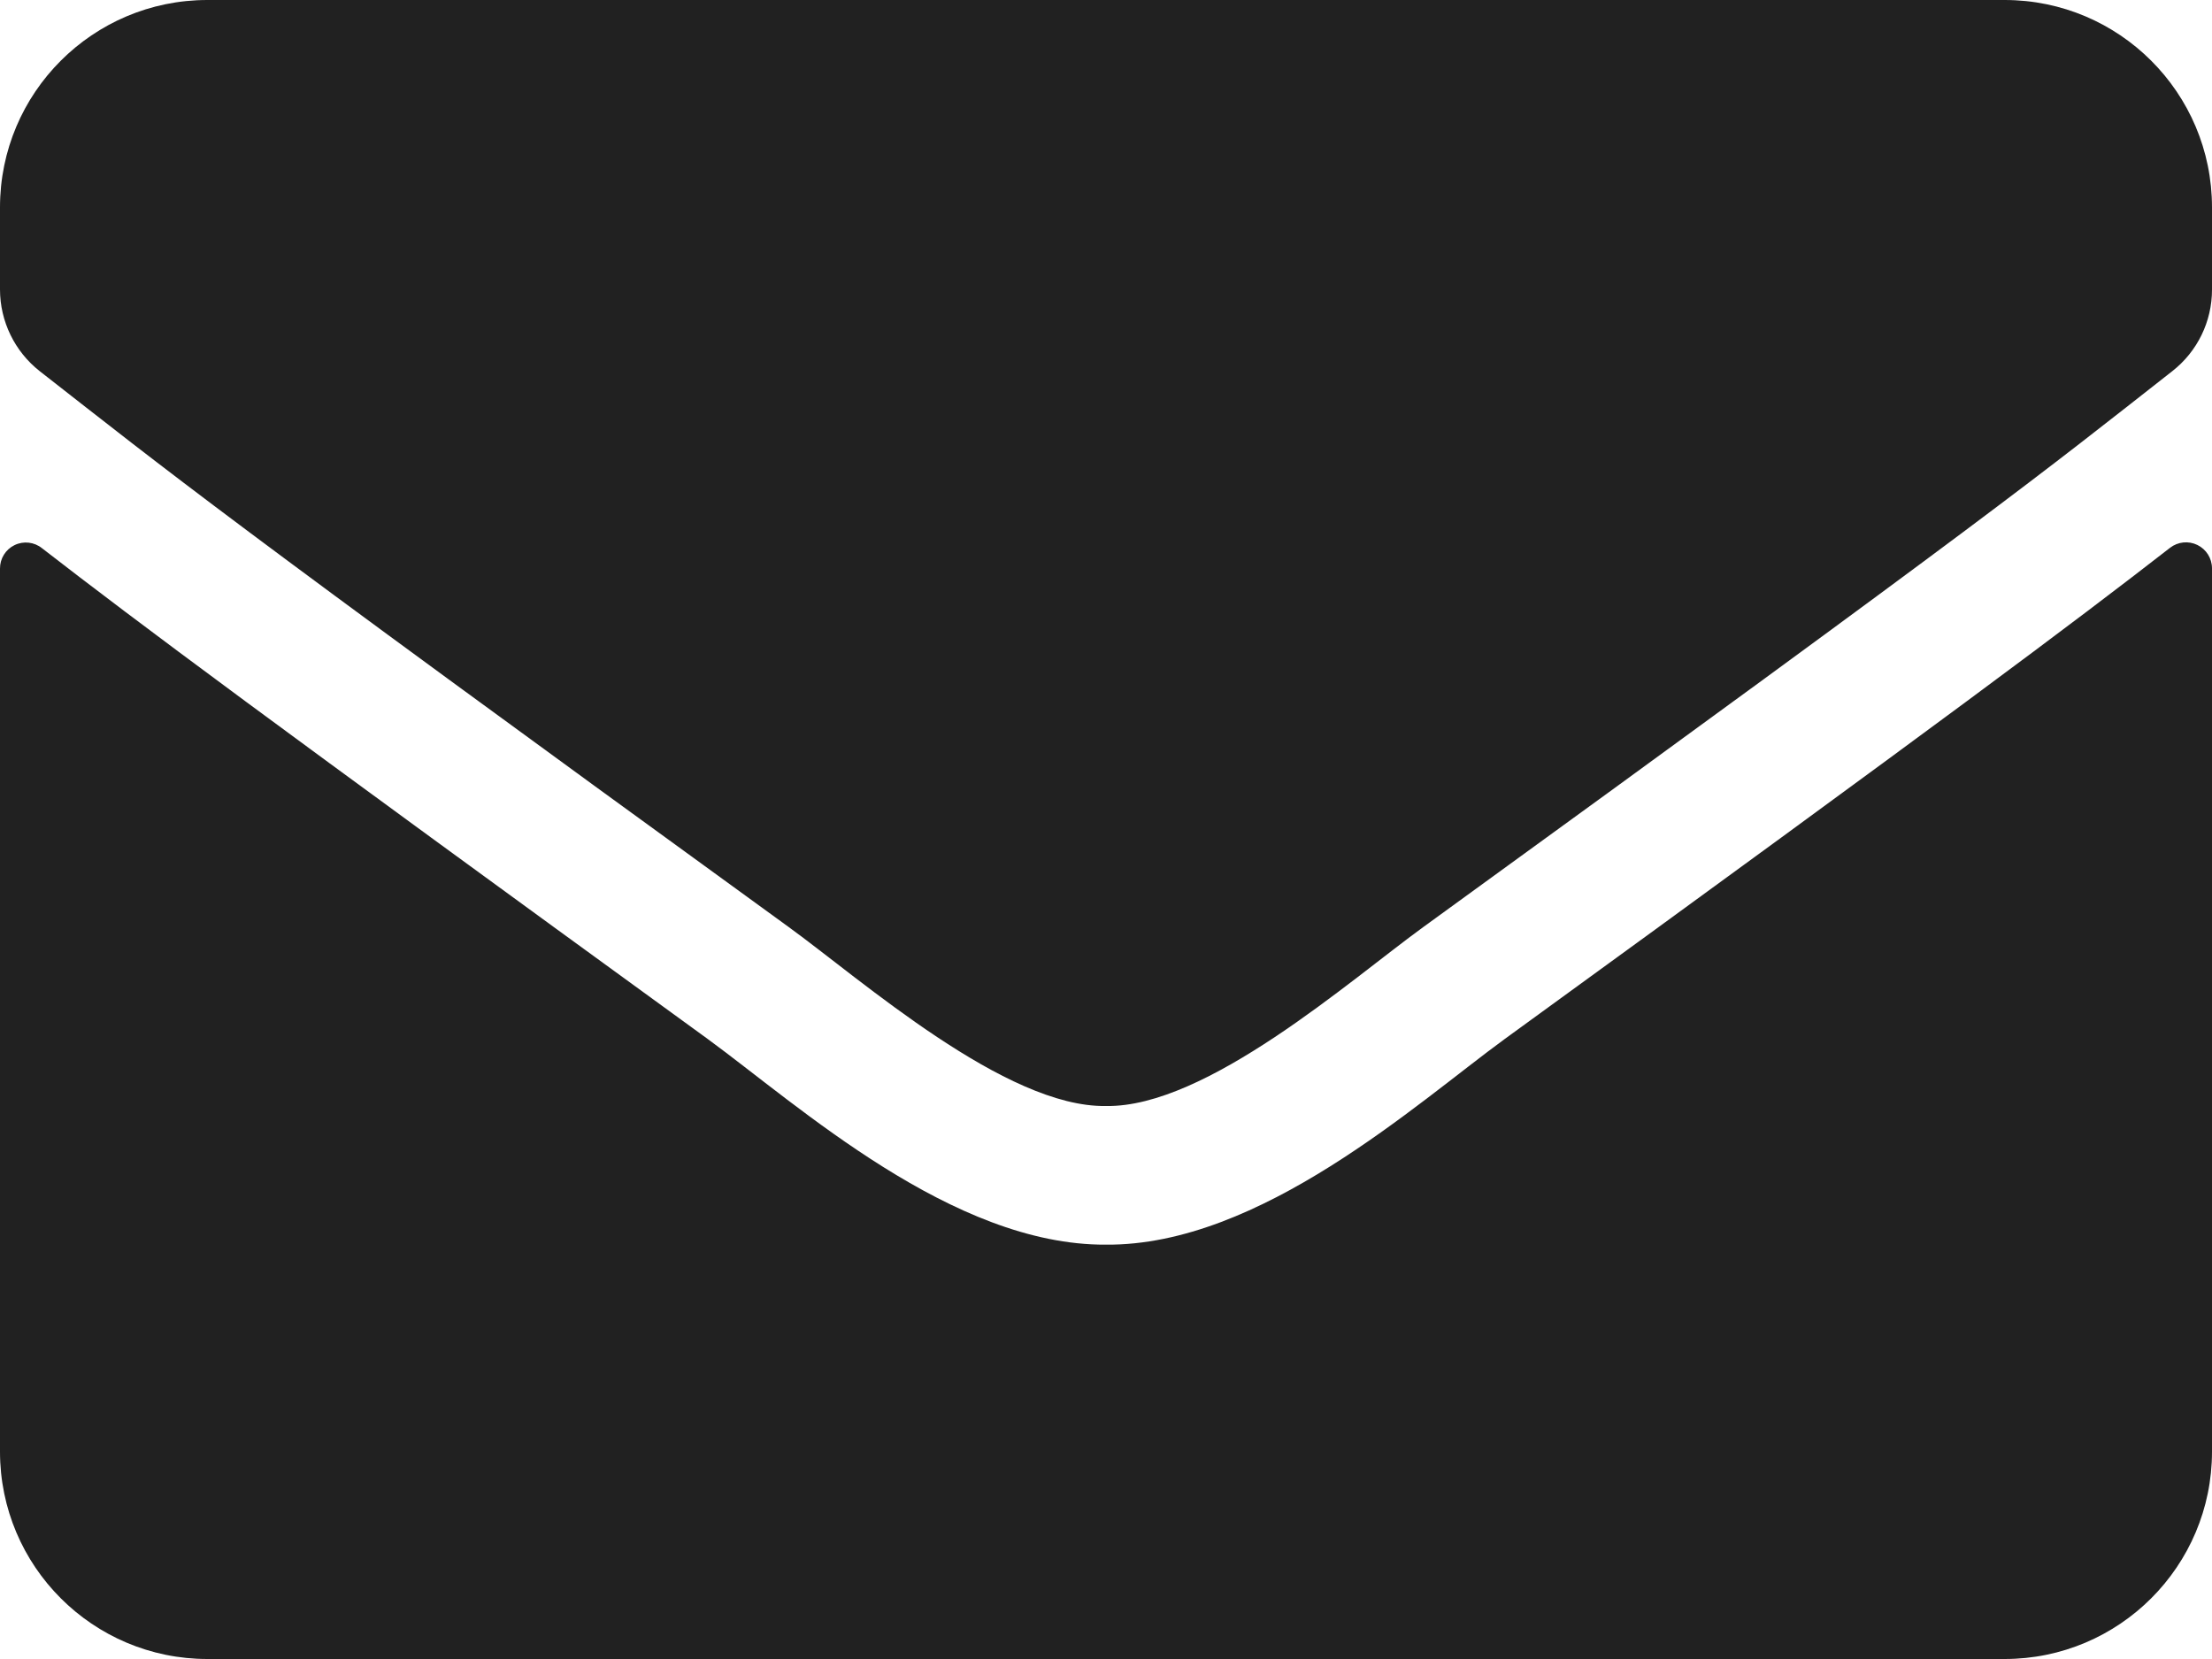
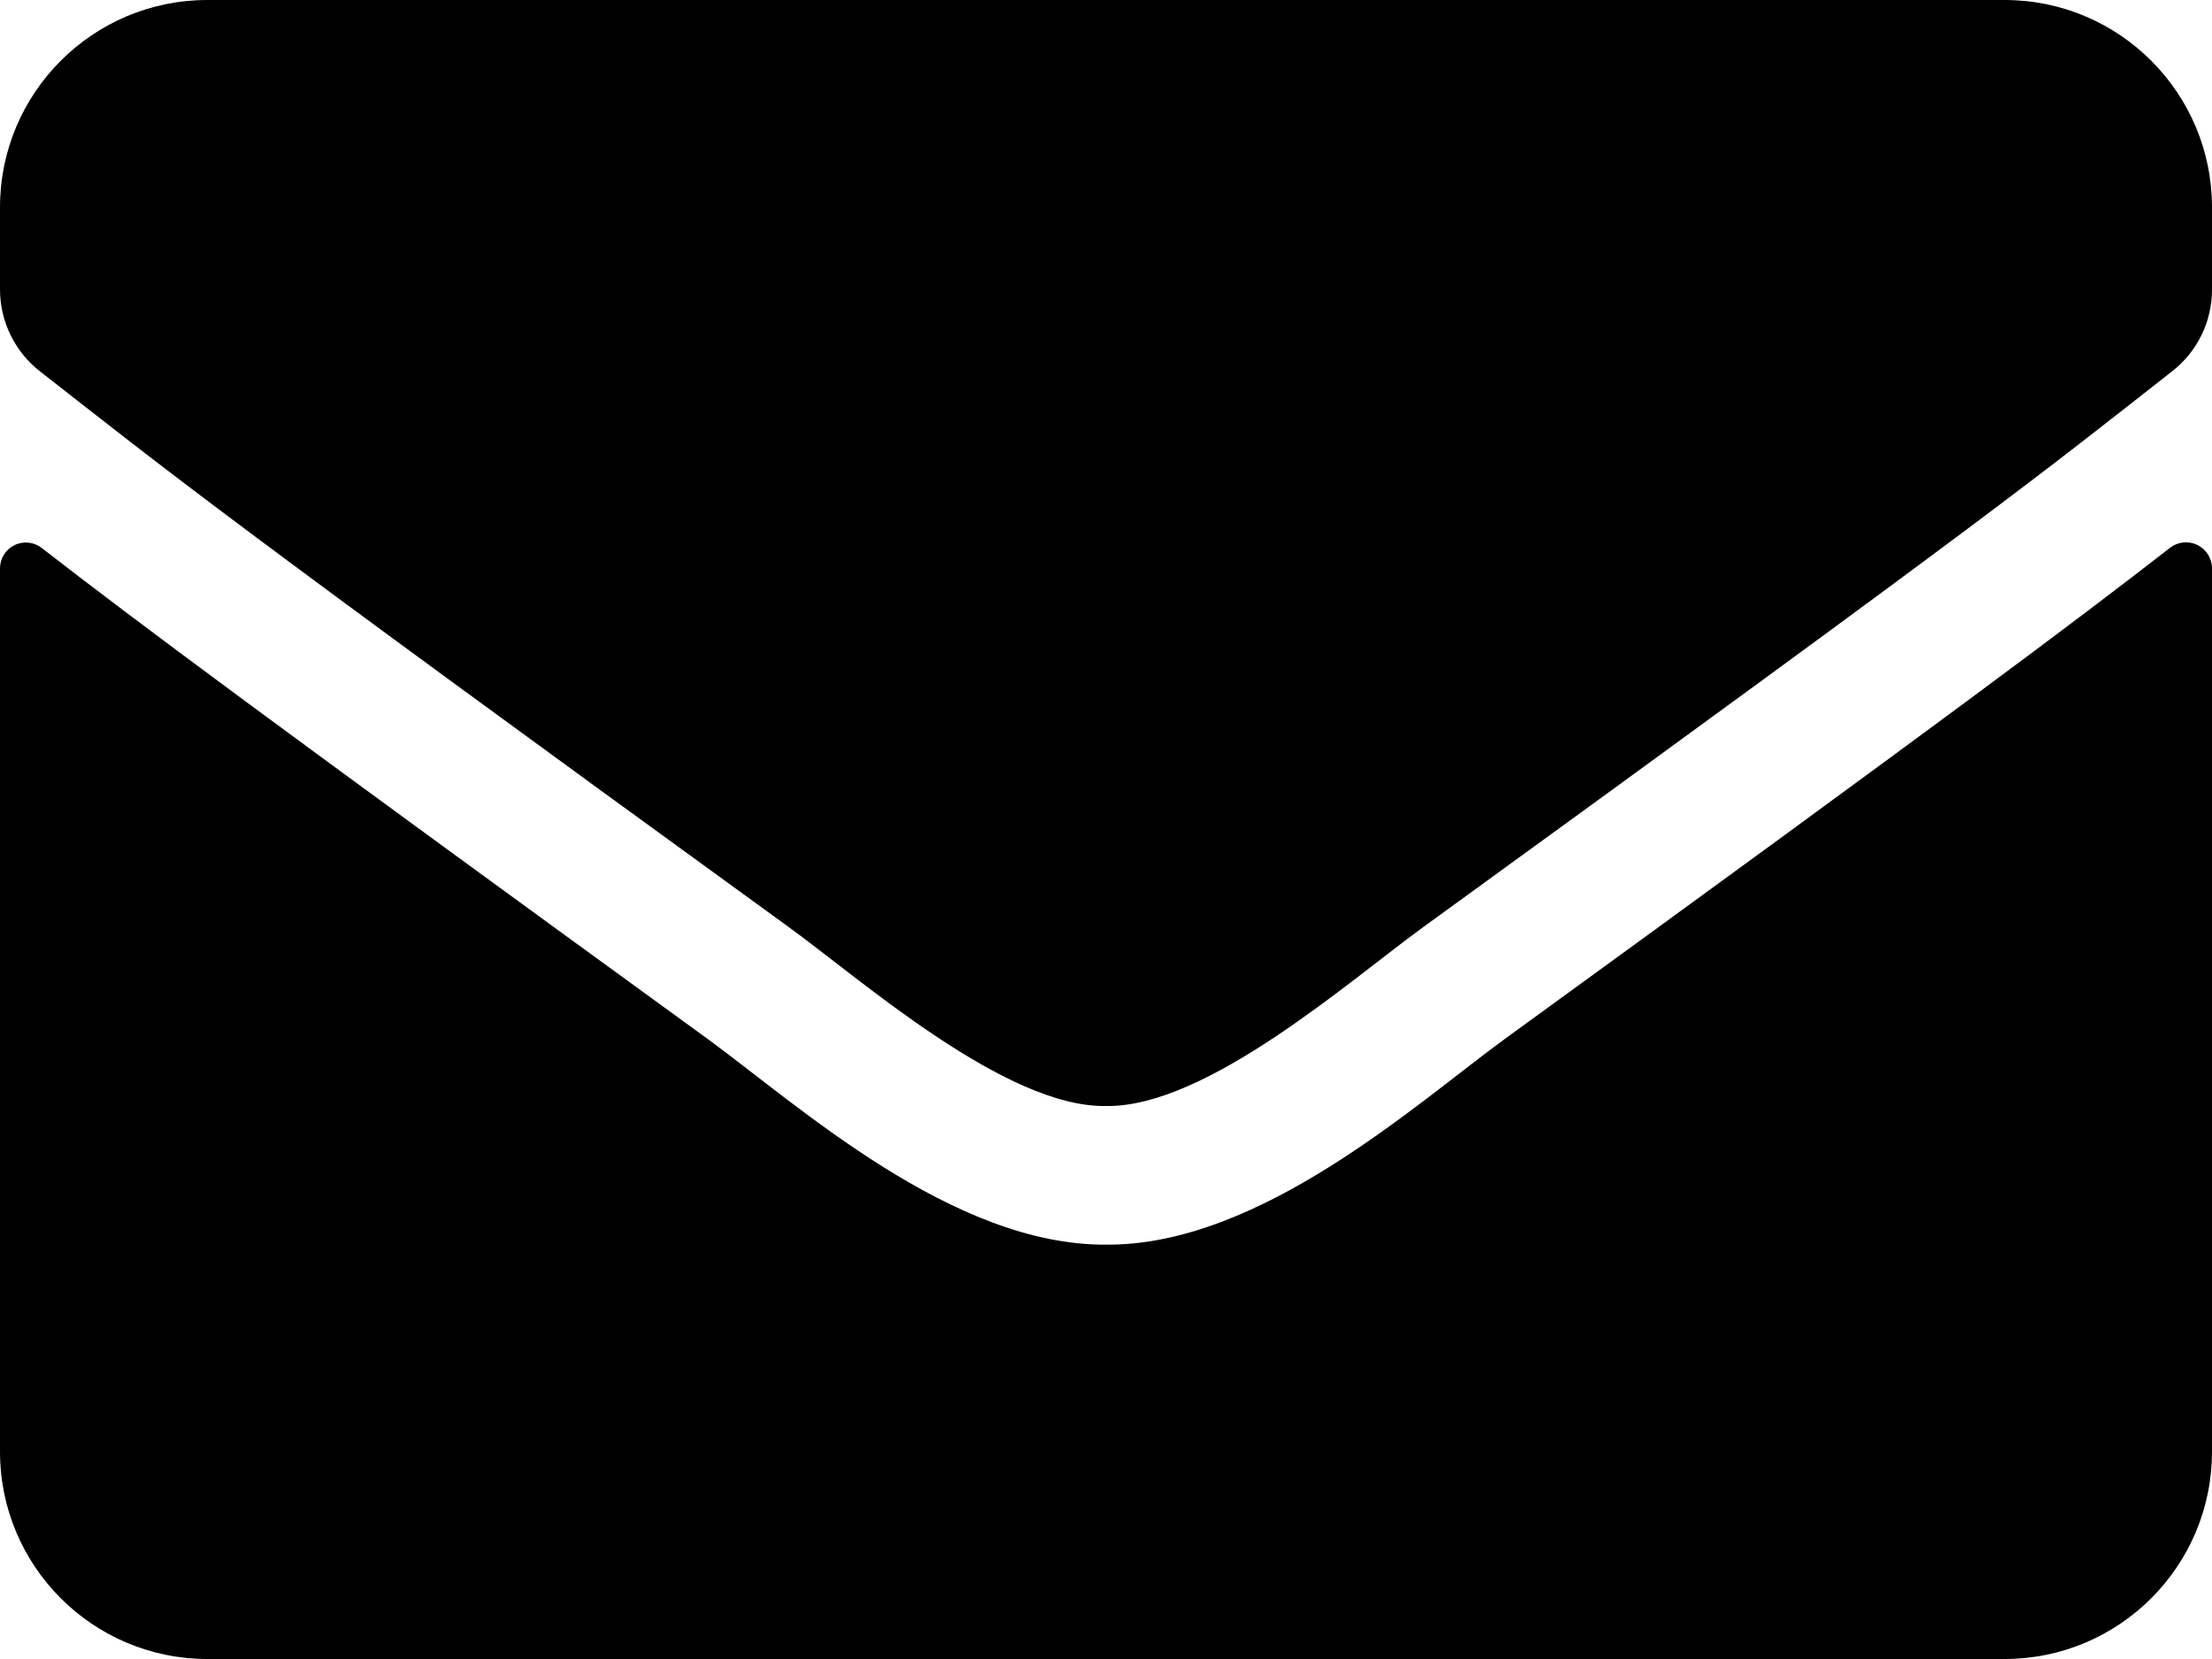
<svg xmlns="http://www.w3.org/2000/svg" width="25" height="18.75" viewBox="0 0 25 18.75">
-   <path d="M24.526-12.559c-1.094.85-2.539,1.934-7.52,5.552-.991.723-2.764,2.339-4.507,2.324-1.733.01-3.472-1.572-4.5-2.324-4.98-3.618-6.431-4.7-7.524-5.547A.292.292,0,0,0,0-12.324v9.98A2.344,2.344,0,0,0,2.344,0H22.656A2.344,2.344,0,0,0,25-2.344v-9.985A.294.294,0,0,0,24.526-12.559ZM12.5-6.25c1.133.02,2.764-1.426,3.584-2.021,6.479-4.7,6.973-5.112,8.467-6.284A1.168,1.168,0,0,0,25-15.478v-.928a2.344,2.344,0,0,0-2.344-2.344H2.344A2.344,2.344,0,0,0,0-16.406v.928a1.176,1.176,0,0,0,.449.923c1.494,1.167,1.987,1.582,8.467,6.284C9.736-7.676,11.367-6.23,12.5-6.25Z" transform="translate(0 18.75)" fill="#212121" />
+   <path d="M24.526-12.559c-1.094.85-2.539,1.934-7.52,5.552-.991.723-2.764,2.339-4.507,2.324-1.733.01-3.472-1.572-4.5-2.324-4.98-3.618-6.431-4.7-7.524-5.547A.292.292,0,0,0,0-12.324v9.98A2.344,2.344,0,0,0,2.344,0H22.656A2.344,2.344,0,0,0,25-2.344v-9.985A.294.294,0,0,0,24.526-12.559ZM12.5-6.25c1.133.02,2.764-1.426,3.584-2.021,6.479-4.7,6.973-5.112,8.467-6.284A1.168,1.168,0,0,0,25-15.478v-.928a2.344,2.344,0,0,0-2.344-2.344H2.344A2.344,2.344,0,0,0,0-16.406v.928a1.176,1.176,0,0,0,.449.923c1.494,1.167,1.987,1.582,8.467,6.284C9.736-7.676,11.367-6.23,12.5-6.25Z" transform="translate(0 18.75)" />
</svg>
